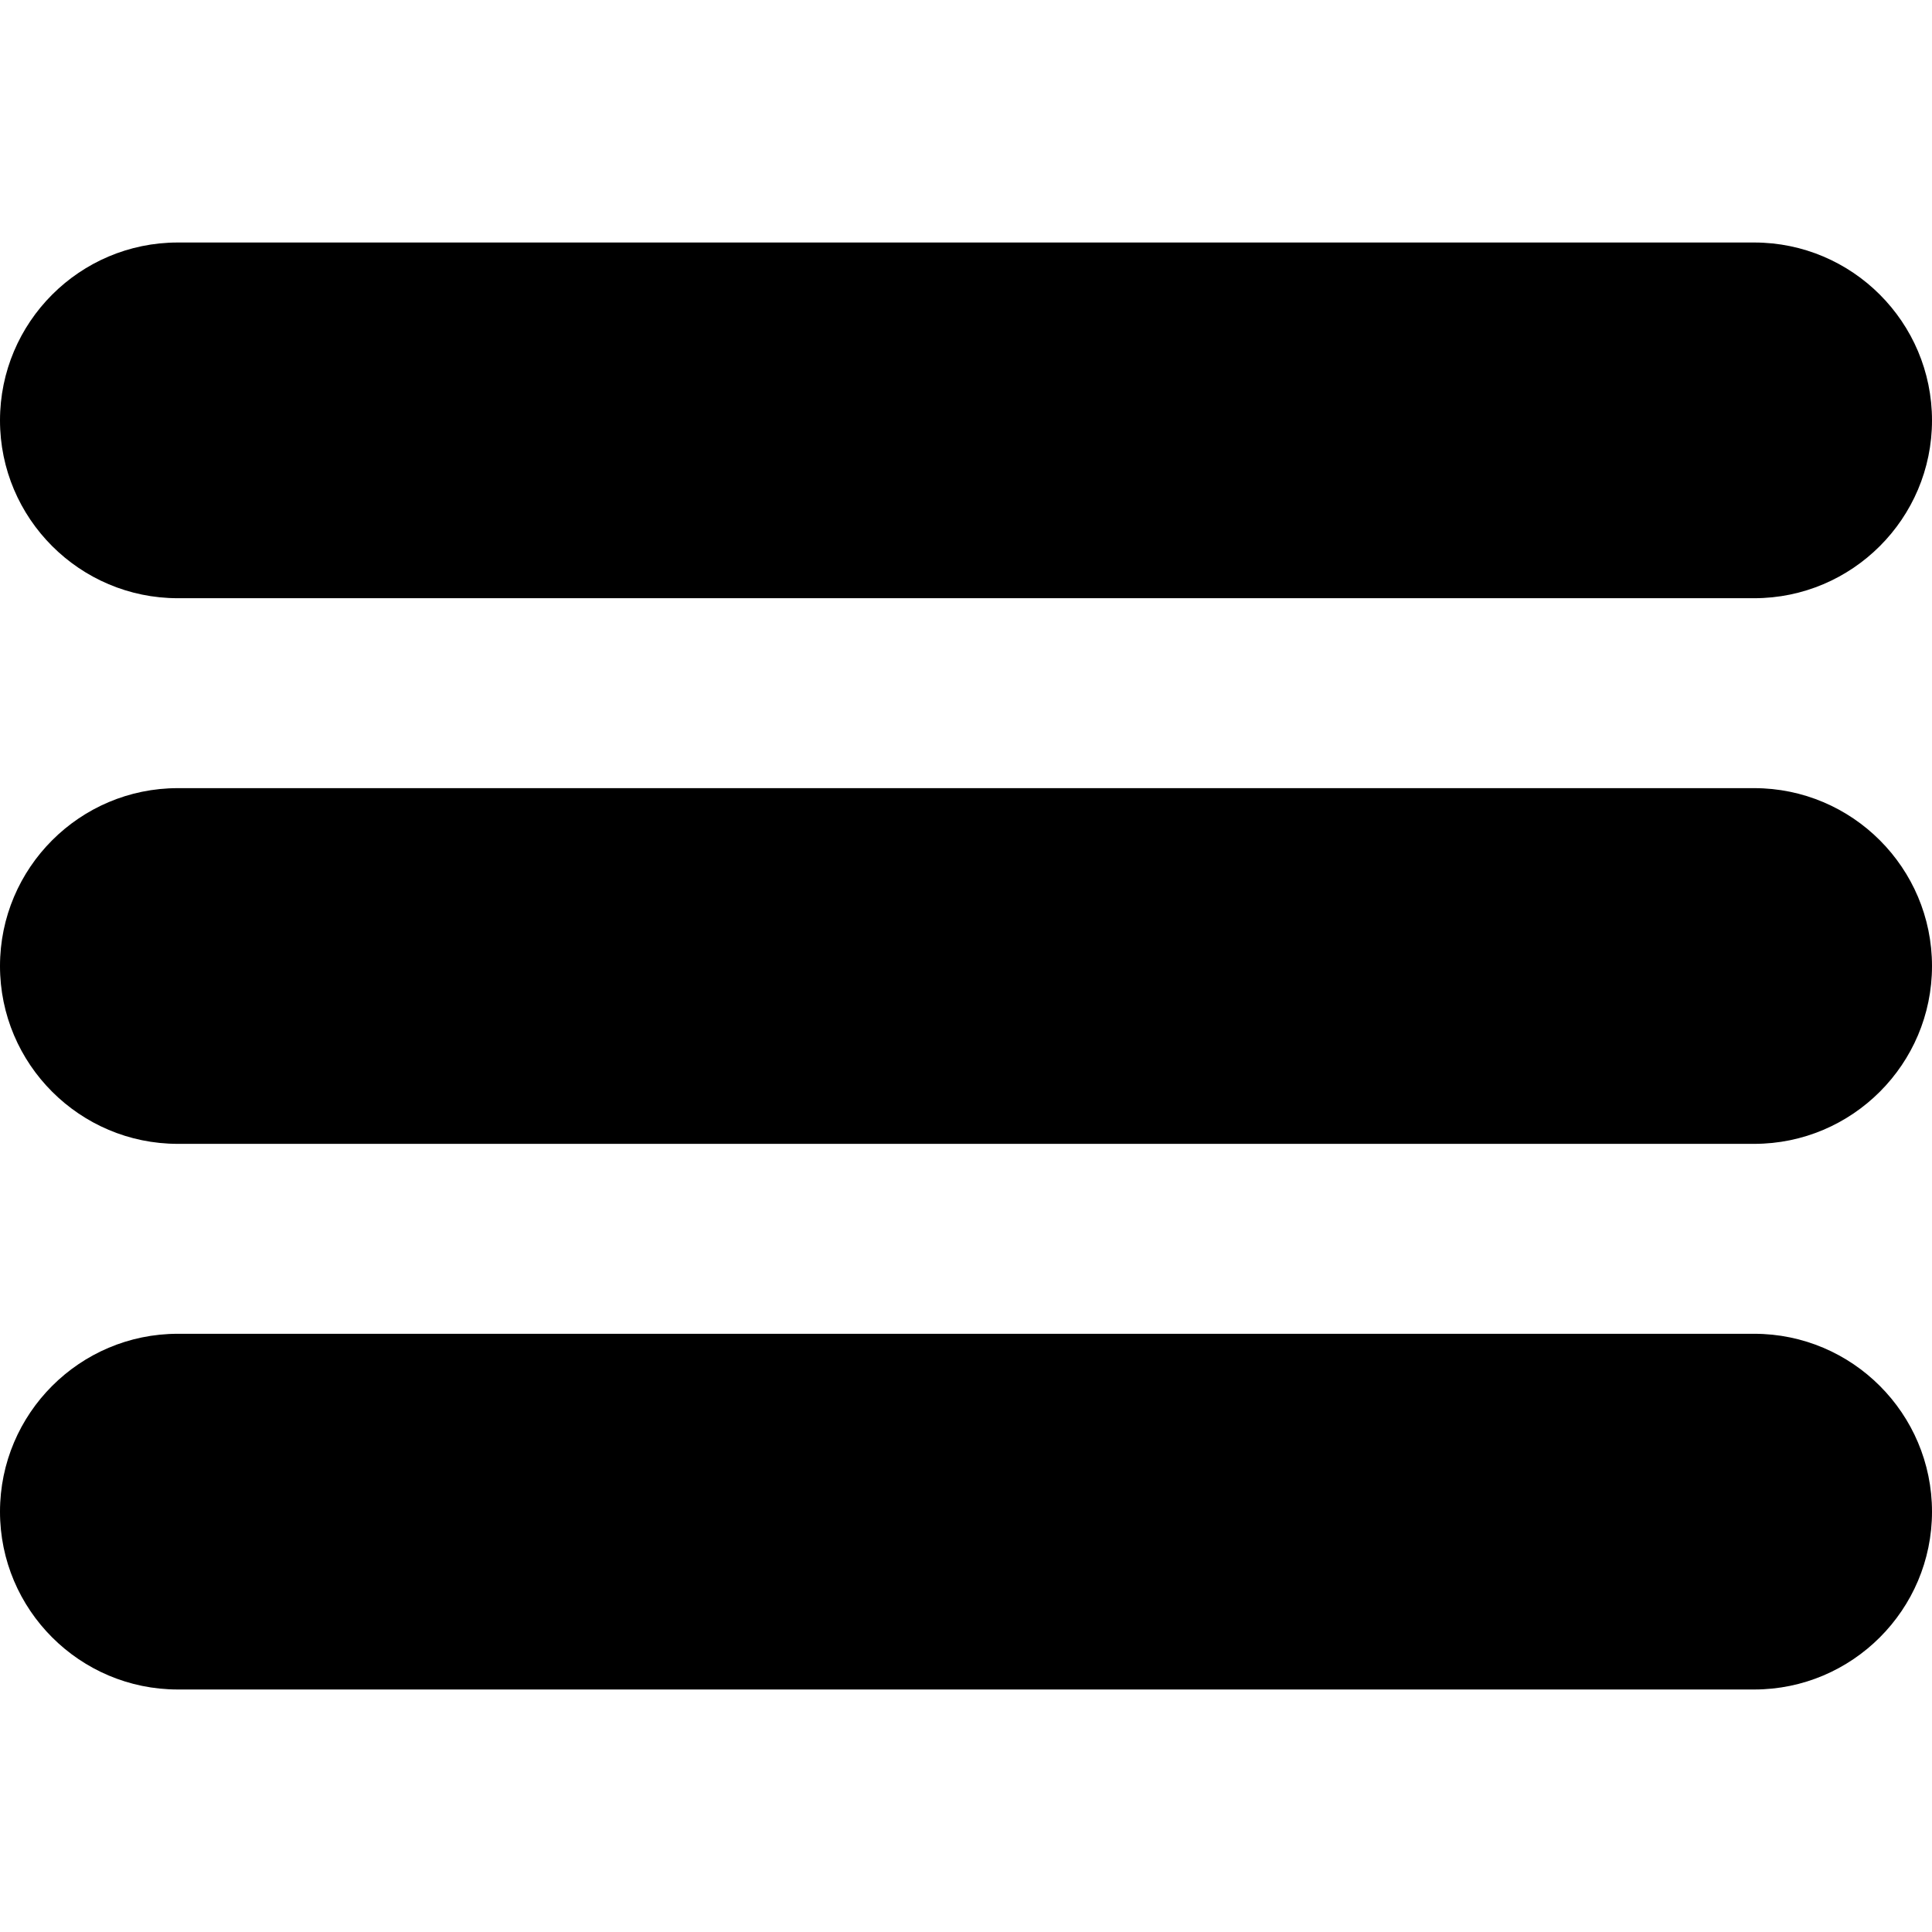
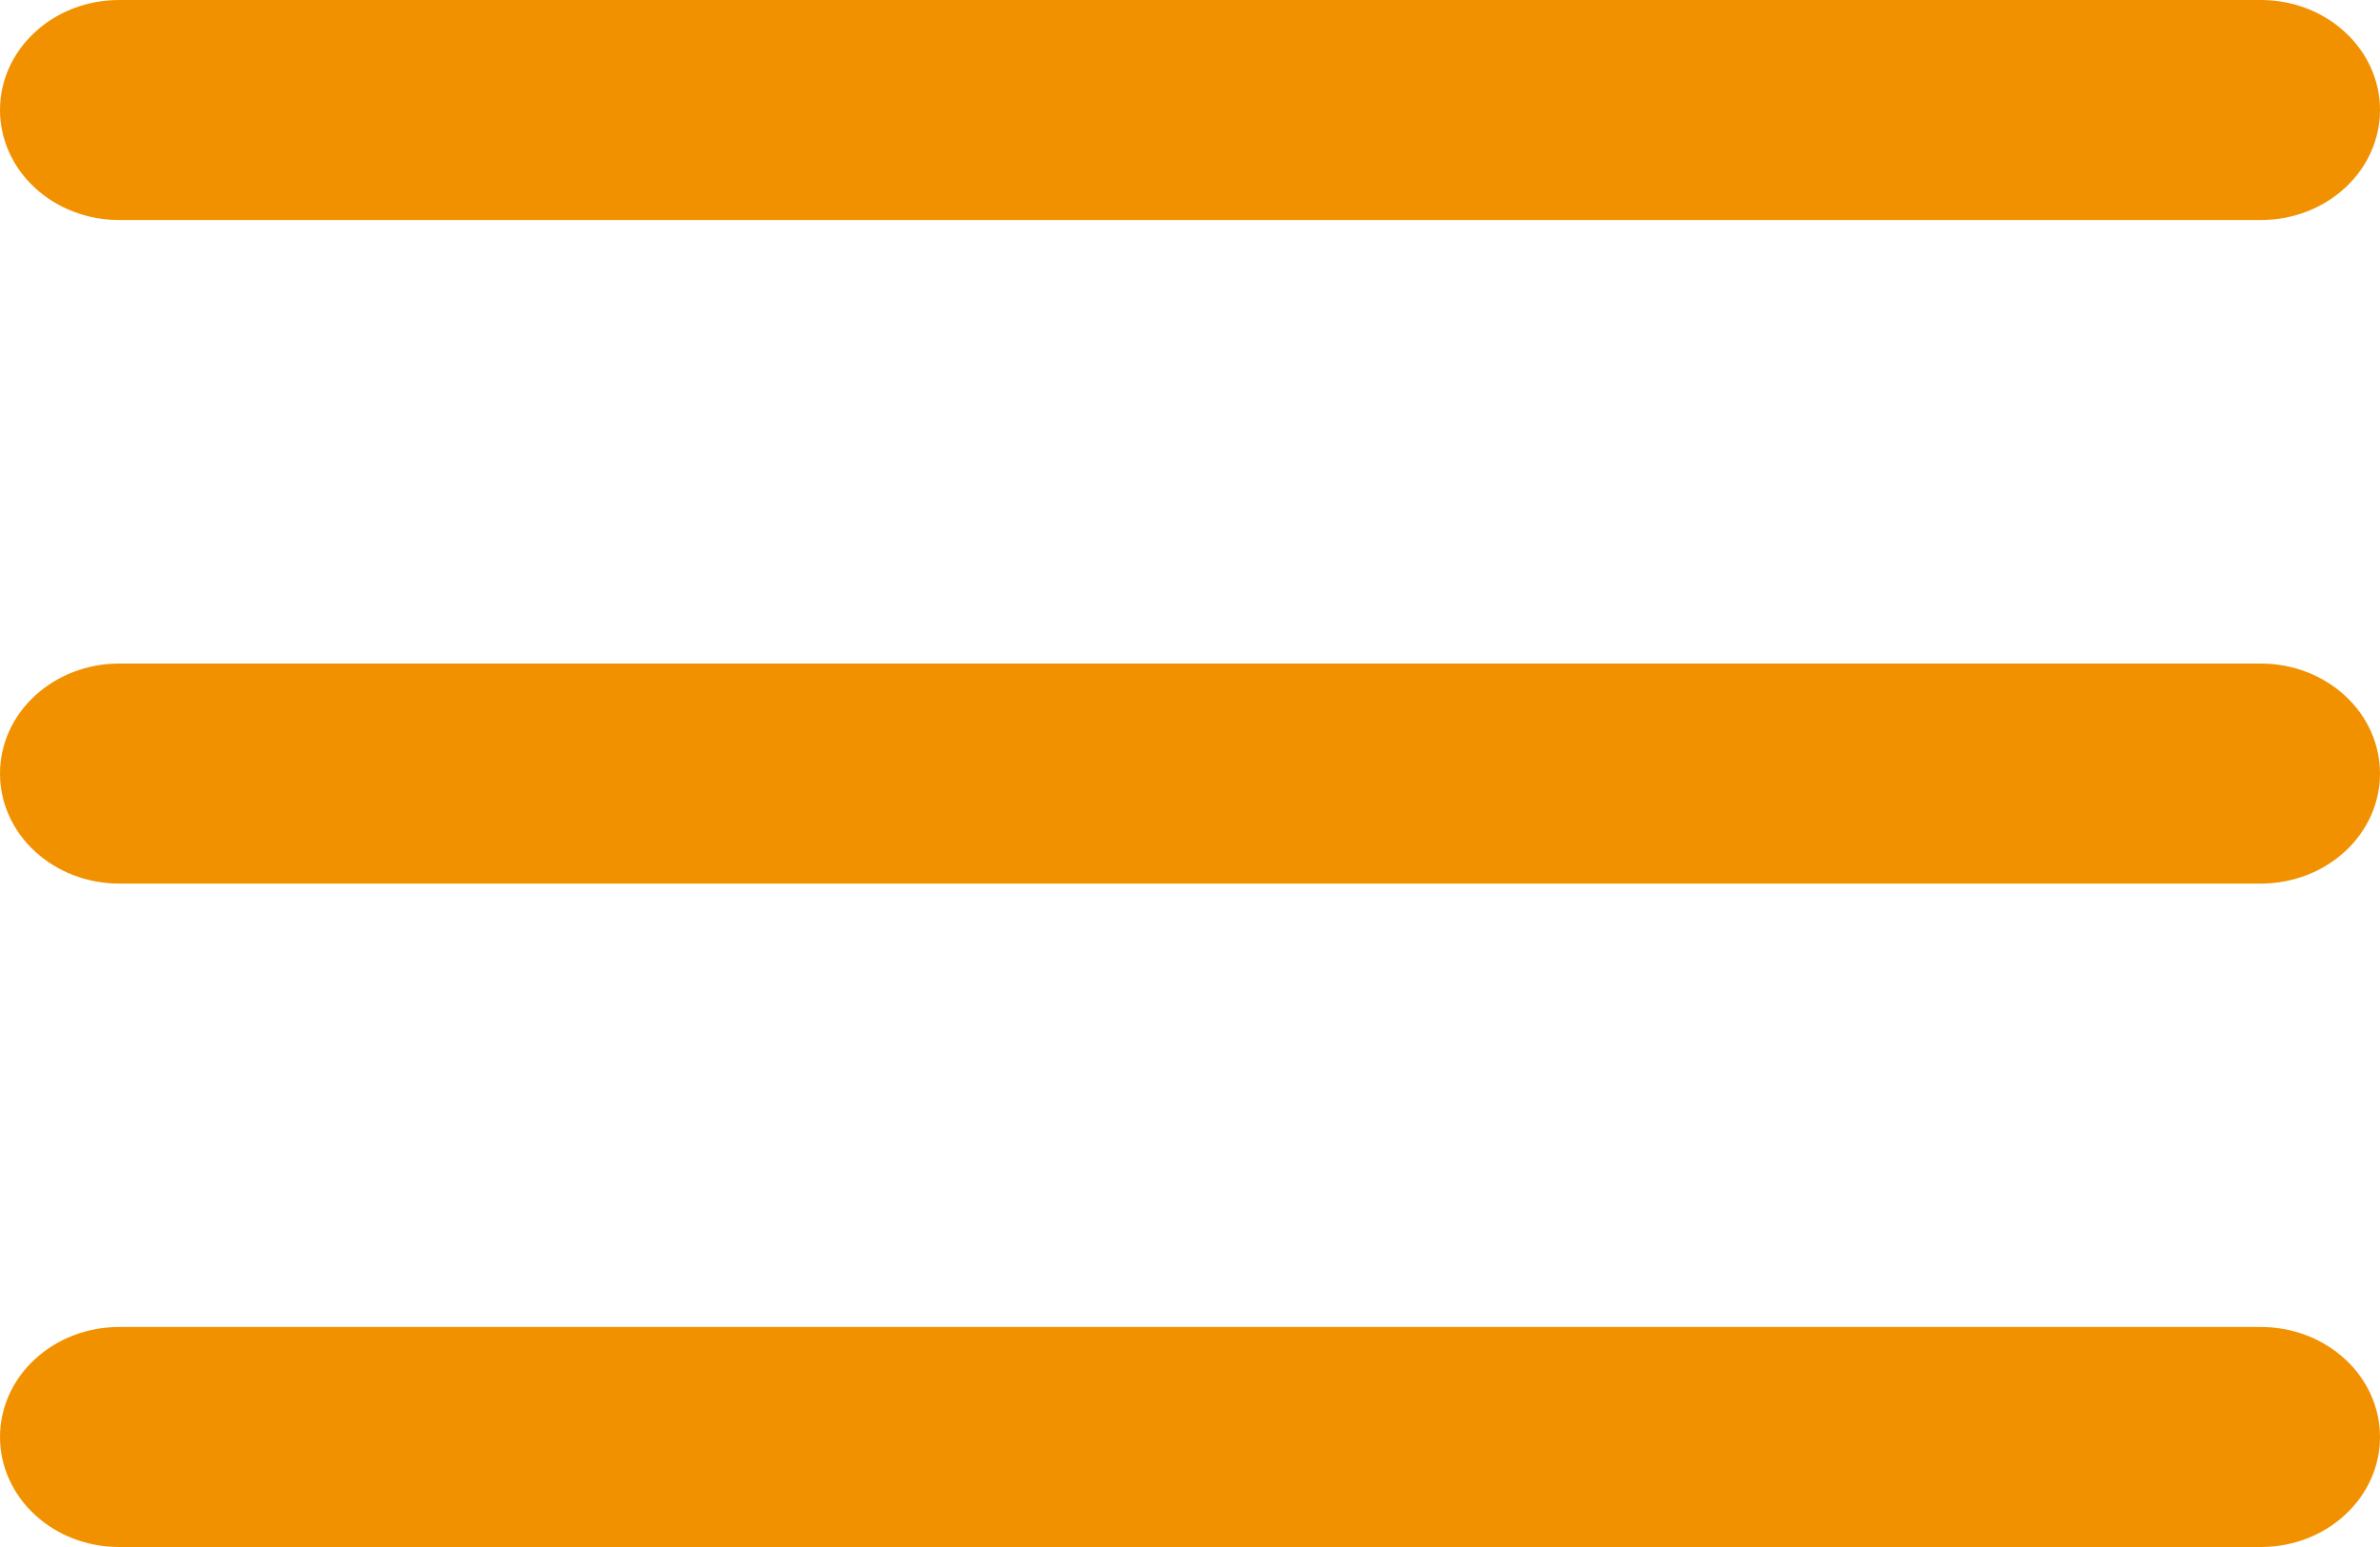
- <svg xmlns="http://www.w3.org/2000/svg" id="Layer_1" enable-background="new 0 0 512 512" height="512" viewBox="0 0 512 512" width="512">
-   <path d="m464.883 64.267h-417.766c-25.98 0-47.117 21.136-47.117 47.149 0 25.98 21.137 47.117 47.117 47.117h417.766c25.98 0 47.117-21.137 47.117-47.117 0-26.013-21.137-47.149-47.117-47.149z" />
-   <path d="m464.883 208.867h-417.766c-25.98 0-47.117 21.136-47.117 47.149 0 25.98 21.137 47.117 47.117 47.117h417.766c25.98 0 47.117-21.137 47.117-47.117 0-26.013-21.137-47.149-47.117-47.149z" />
-   <path d="m464.883 353.467h-417.766c-25.98 0-47.117 21.137-47.117 47.149 0 25.98 21.137 47.117 47.117 47.117h417.766c25.98 0 47.117-21.137 47.117-47.117 0-26.012-21.137-47.149-47.117-47.149z" />
+ <svg xmlns="http://www.w3.org/2000/svg" width="20" height="13" viewBox="0 0 20 13" fill="none">
+   <path d="M0 0.924C0 0.679 0.105 0.444 0.293 0.271C0.48 0.097 0.735 0 1 0H19C19.265 0 19.52 0.097 19.707 0.271C19.895 0.444 20 0.679 20 0.924C20 1.169 19.895 1.405 19.707 1.578C19.52 1.751 19.265 1.849 19 1.849H1C0.735 1.849 0.48 1.751 0.293 1.578C0.105 1.405 0 1.169 0 0.924Z" fill="#F29100" />
+   <path d="M0 6.501C0 6.255 0.105 6.02 0.293 5.847C0.48 5.674 0.735 5.576 1 5.576H19C19.265 5.576 19.52 5.674 19.707 5.847C19.895 6.02 20 6.255 20 6.501C20 6.746 19.895 6.981 19.707 7.154C19.52 7.327 19.265 7.425 19 7.425H1C0.735 7.425 0.48 7.327 0.293 7.154C0.105 6.981 0 6.746 0 6.501Z" fill="#F29100" />
+   <path d="M1 11.151C0.735 11.151 0.48 11.249 0.293 11.422C0.105 11.595 0 11.831 0 12.076C0 12.321 0.105 12.556 0.293 12.729C0.48 12.903 0.735 13 1 13H19C19.265 13 19.52 12.903 19.707 12.729C19.895 12.556 20 12.321 20 12.076C20 11.831 19.895 11.595 19.707 11.422C19.52 11.249 19.265 11.151 19 11.151H1Z" fill="#F29100" />
</svg>
